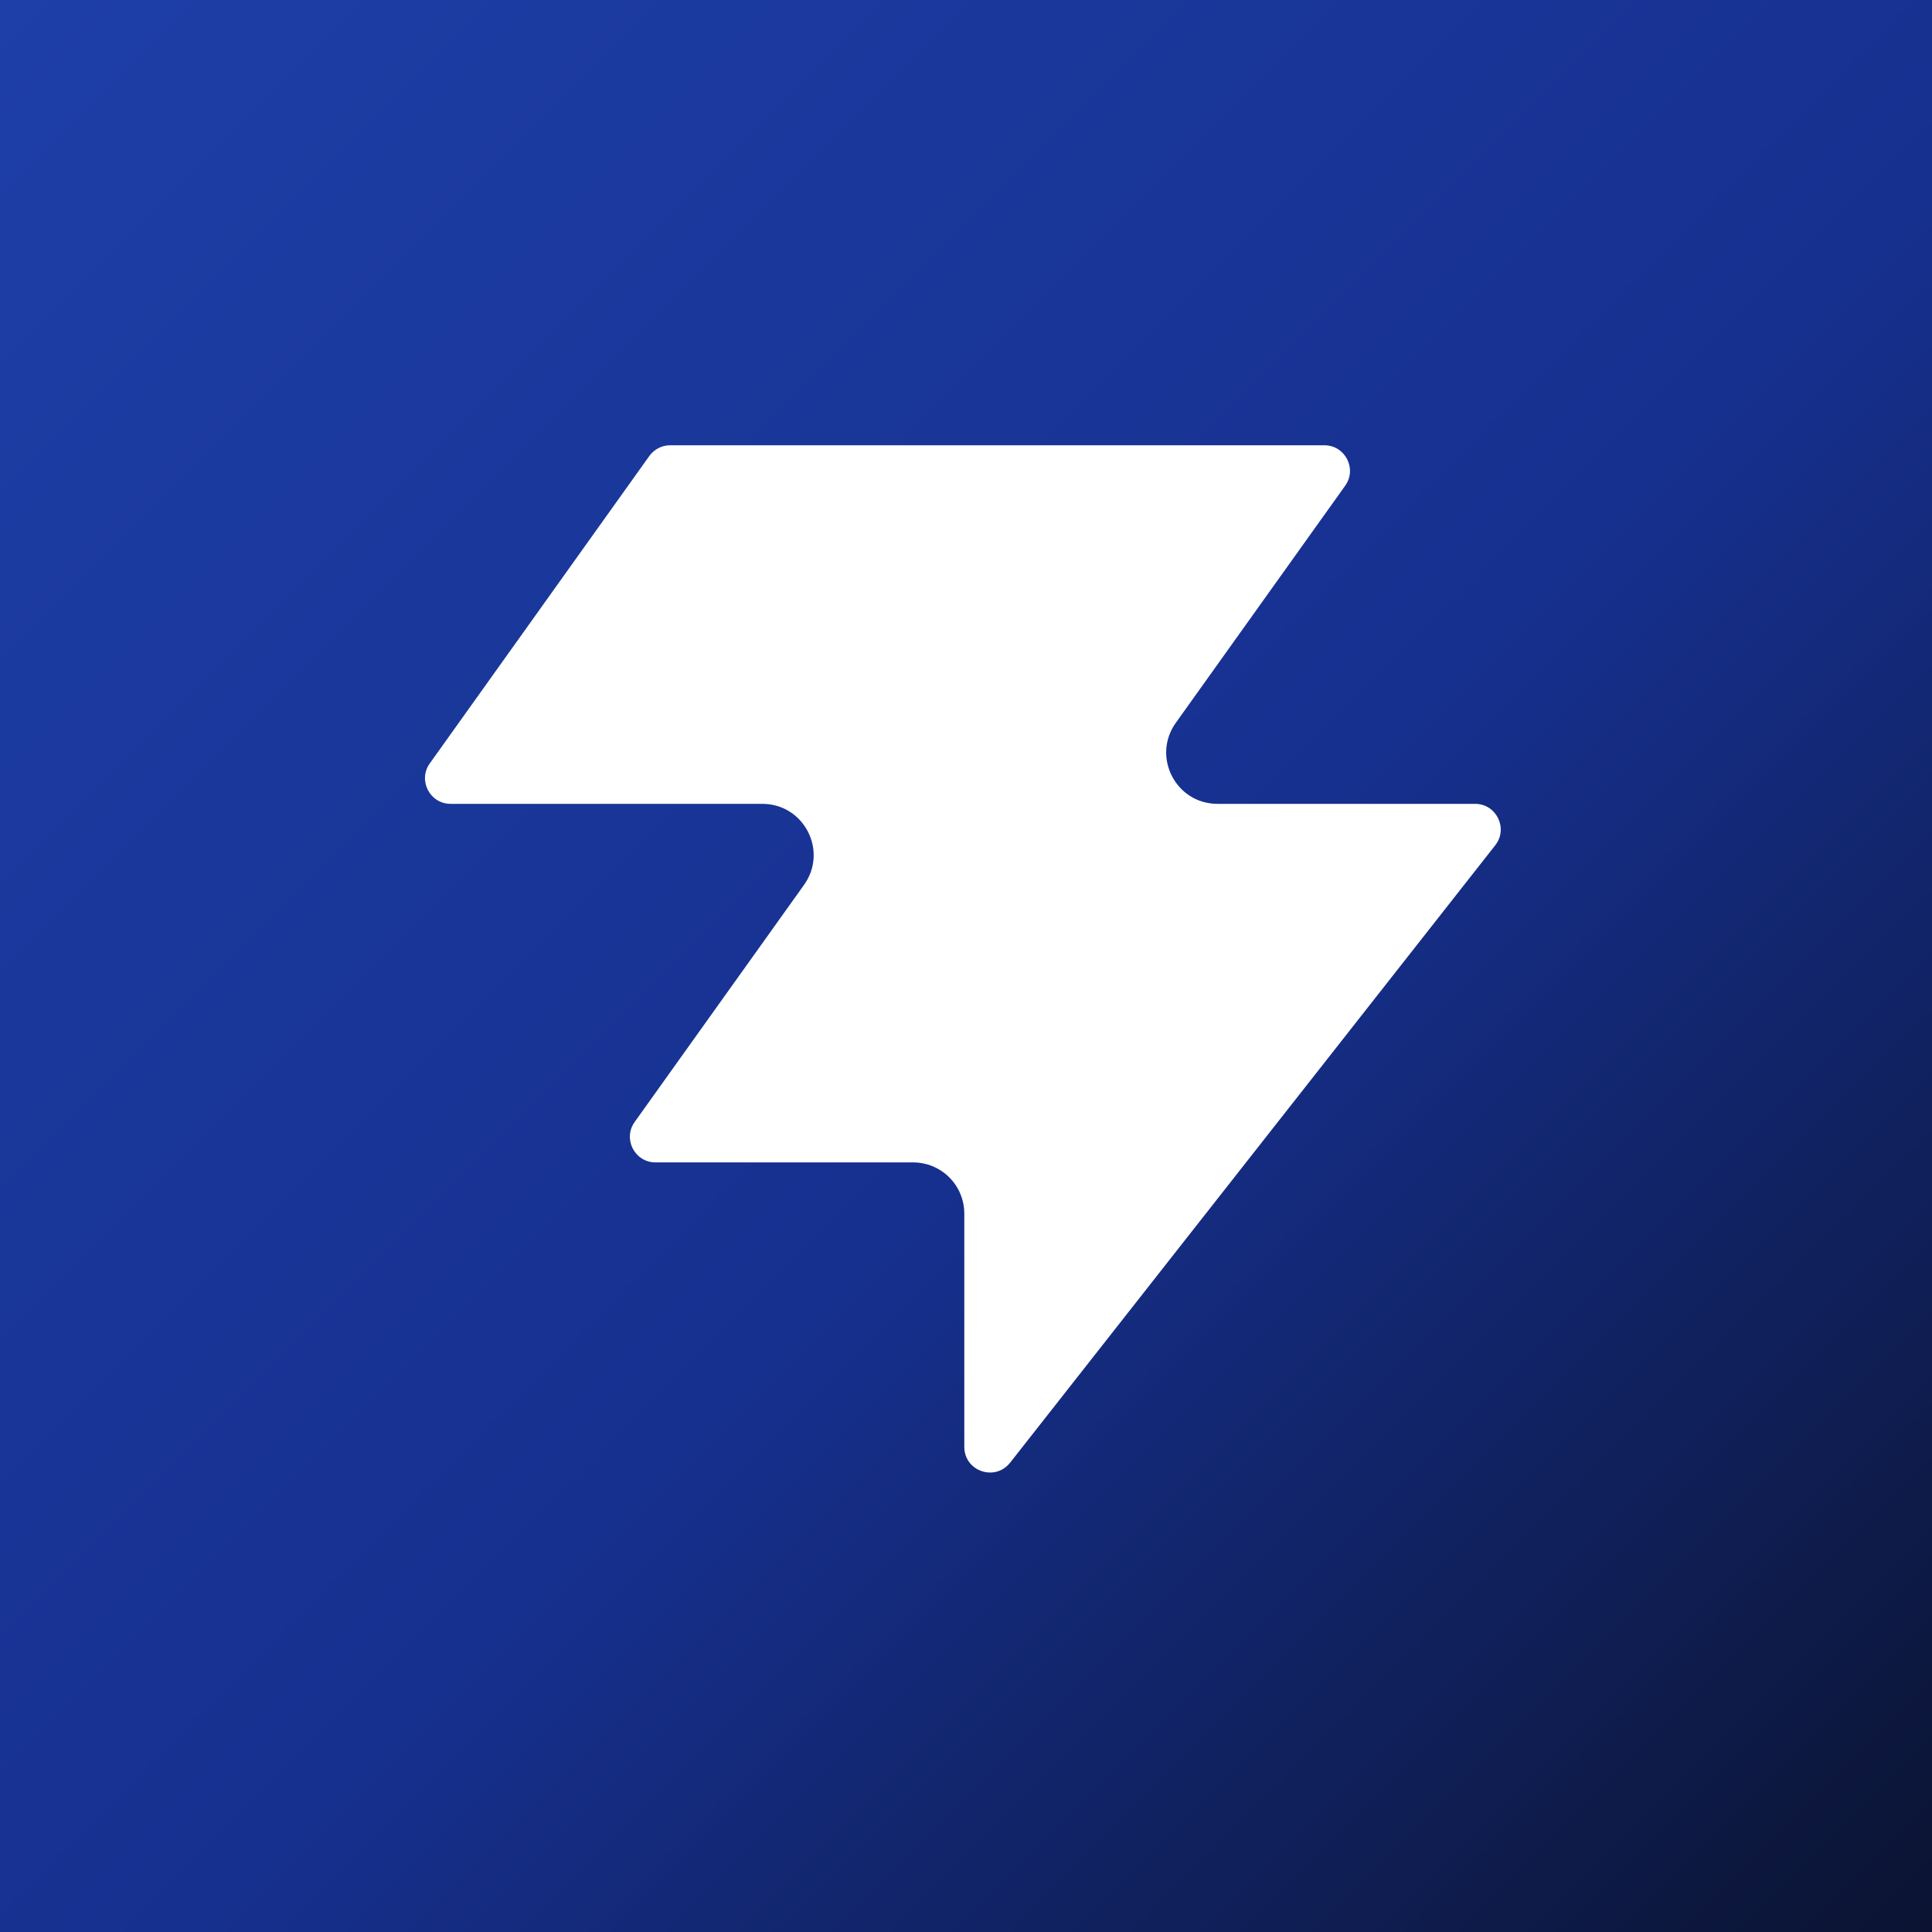
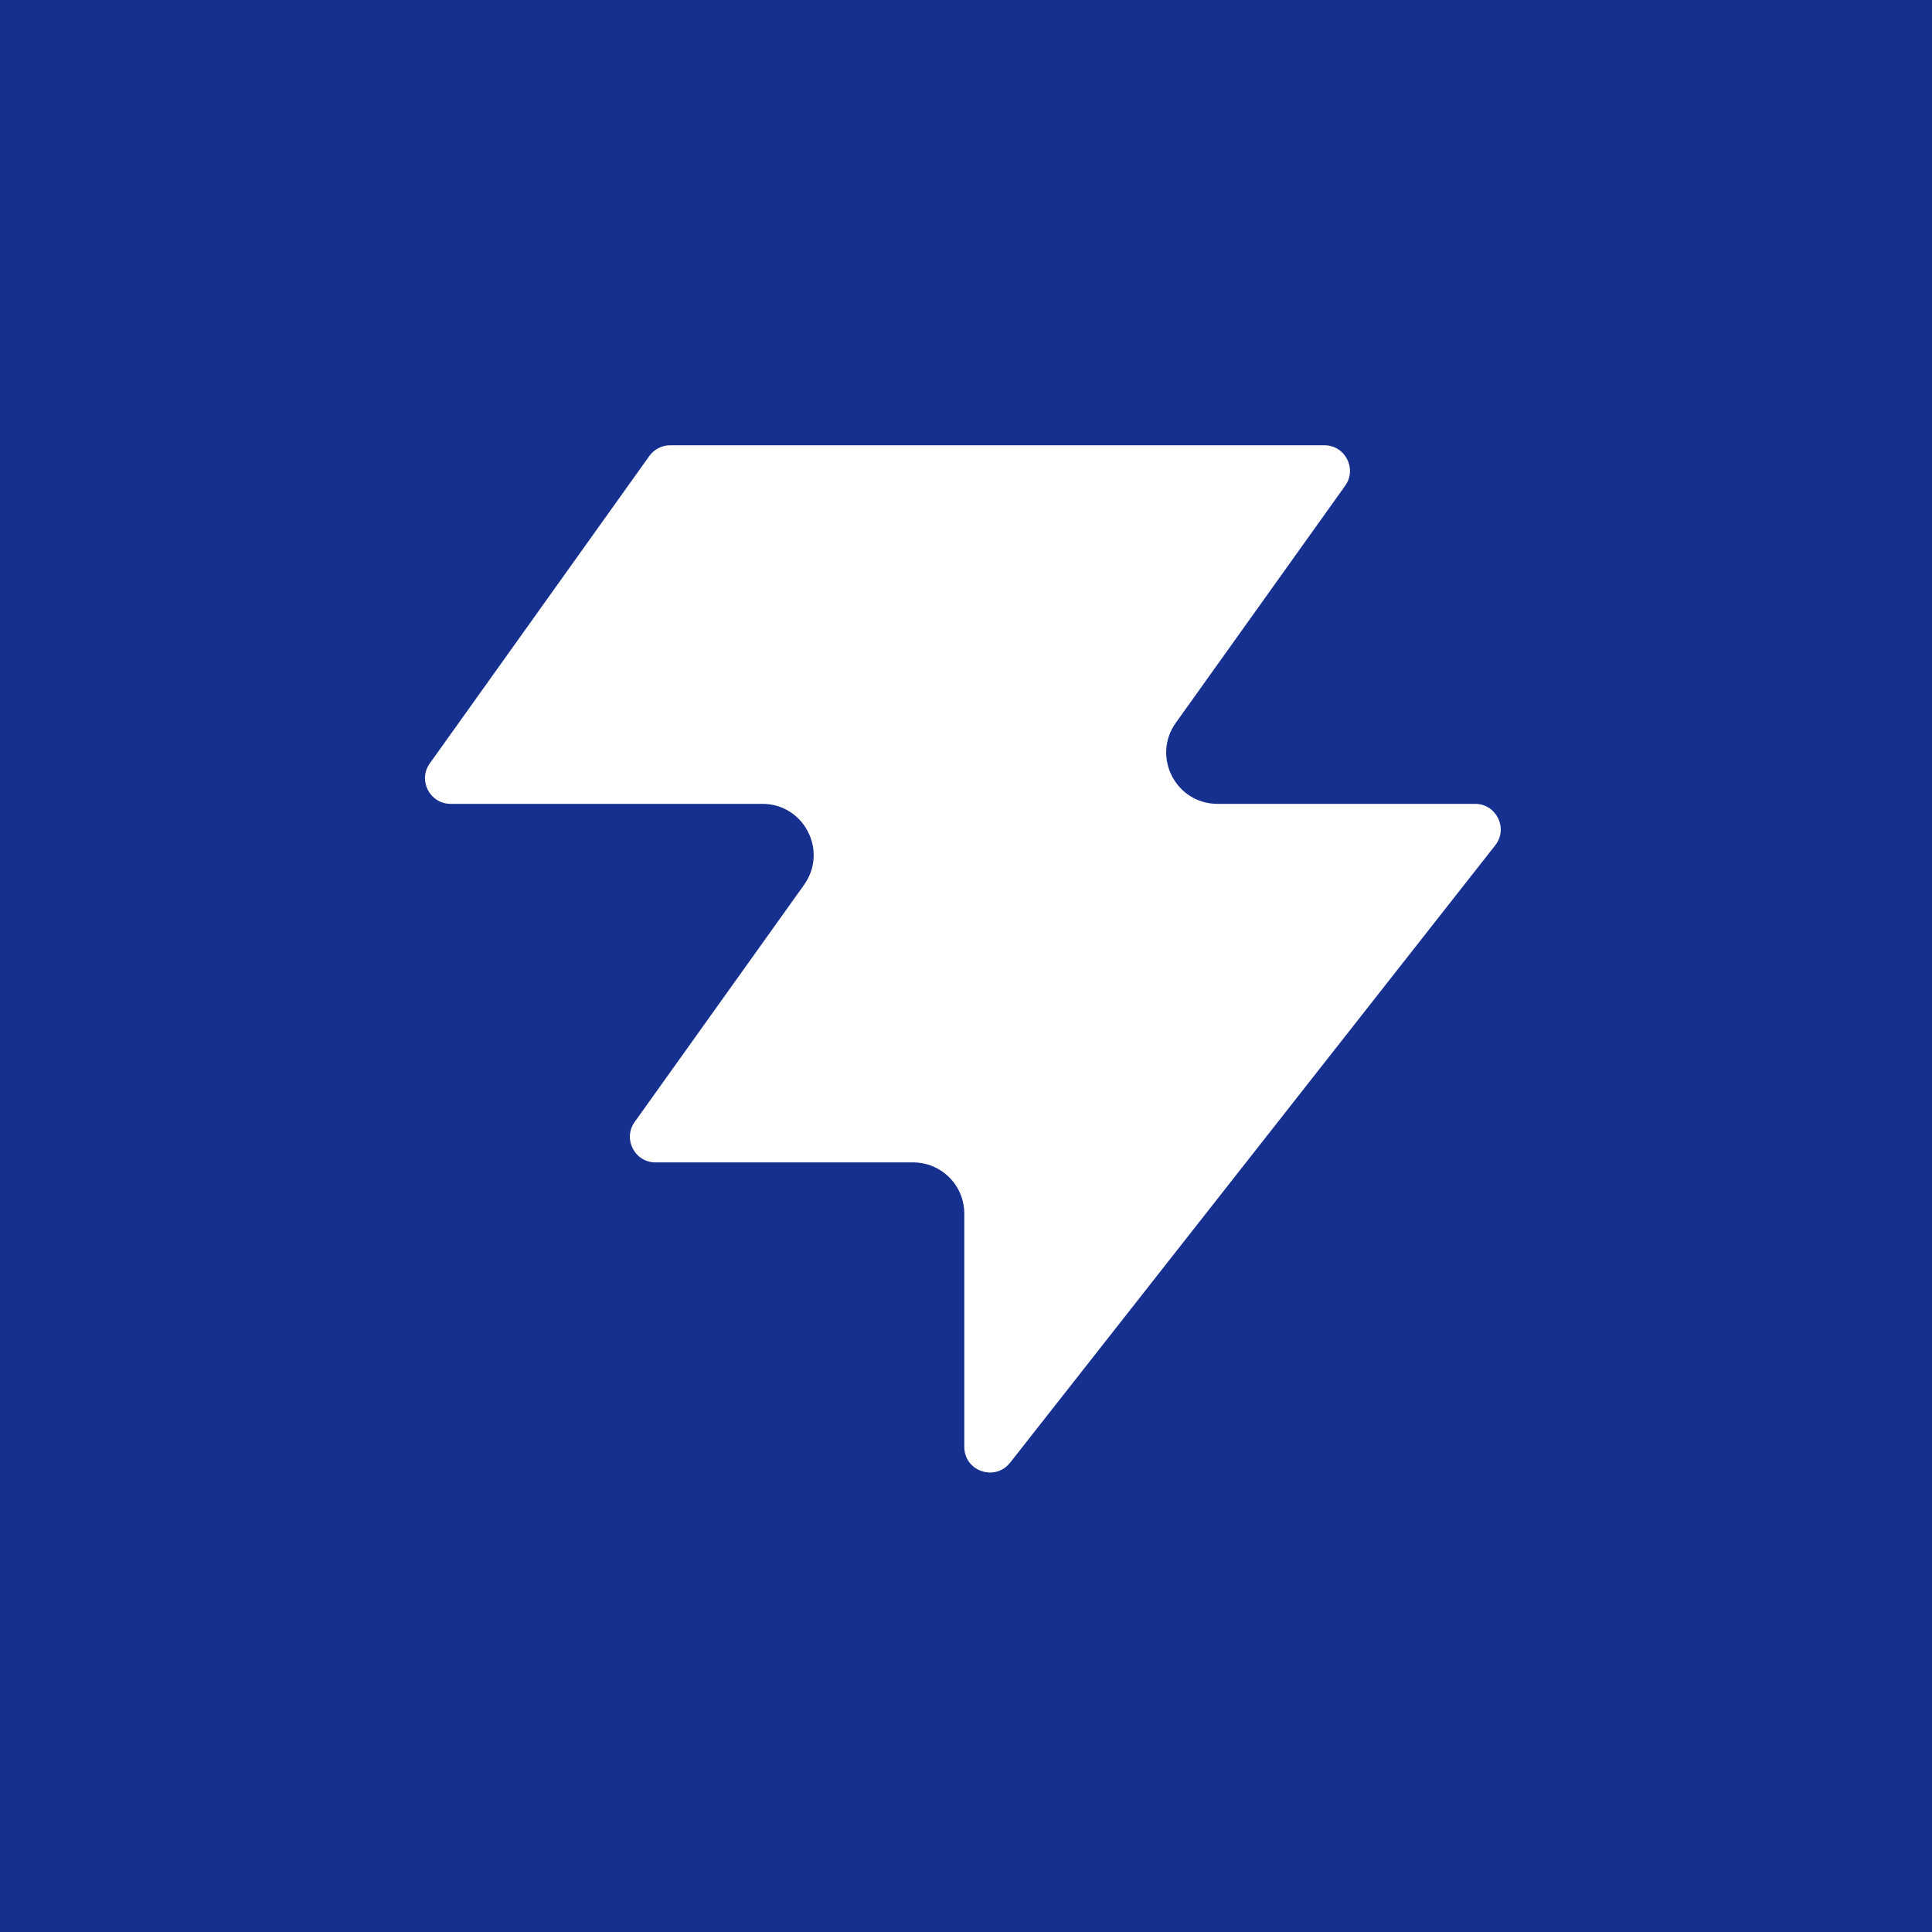
<svg xmlns="http://www.w3.org/2000/svg" viewBox="0 0 512 512" role="img" aria-label="CCG Flow">
-   <defs>
-     <linearGradient id="ccgbg" x1="0" y1="0" x2="1" y2="1">
-       <stop offset="0" stop-color="#1e3fa8" />
-       <stop offset="0.55" stop-color="#16308f" />
-       <stop offset="1" stop-color="#0b1330" />
-     </linearGradient>
-   </defs>
-   <rect width="512" height="512" fill="url(#ccgbg)" />
+   <rect width="512" height="512" fill="#16308f" />
  <g transform="translate(256 256) scale(6) translate(-24 -23)">
    <path fill="#ffffff" d="M25.946 44.938c-.664.845-2.021.375-2.021-.698V33.937a2.26 2.26 0 0 0-2.262-2.262H10.287c-.92 0-1.456-1.04-.92-1.788l7.48-10.471c1.07-1.497 0-3.578-1.842-3.578H1.237c-.92 0-1.456-1.04-.92-1.788L10.013.474c.214-.297.556-.474.92-.474h28.894c.92 0 1.456 1.04.92 1.788l-7.48 10.471c-1.07 1.498 0 3.579 1.842 3.579h11.377c.943 0 1.473 1.088.89 1.83L25.947 44.94z" />
  </g>
</svg>
